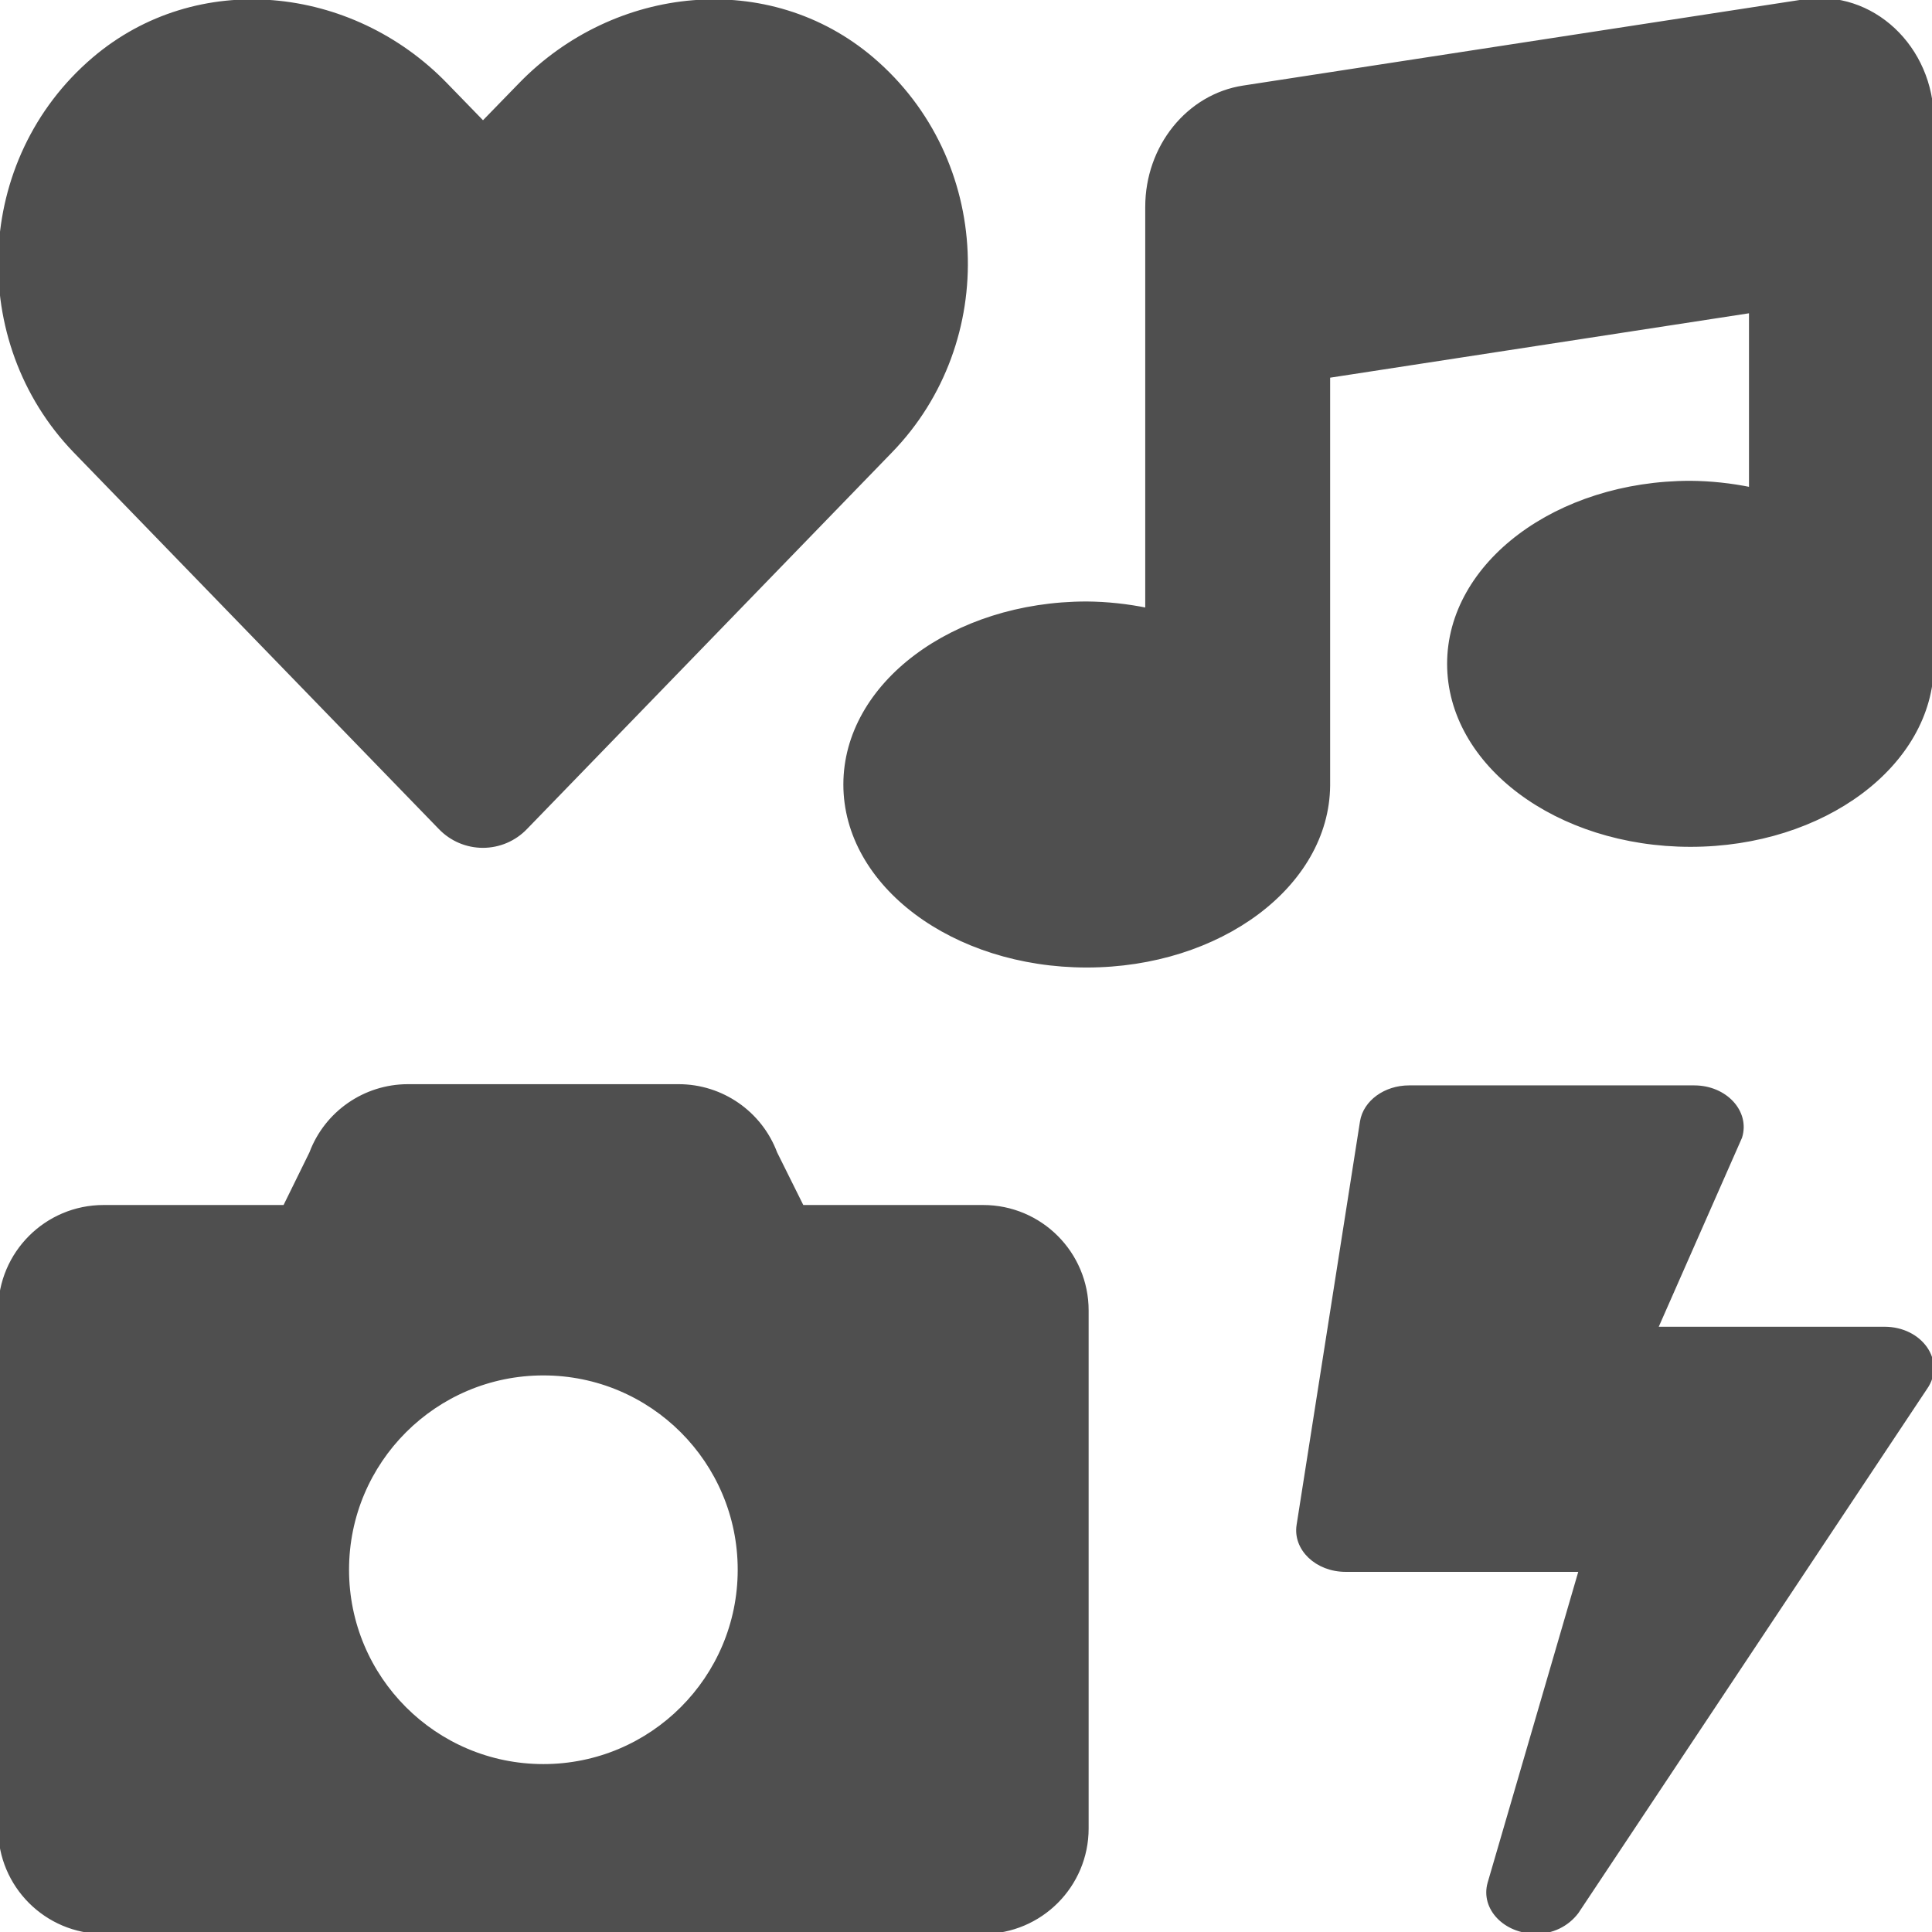
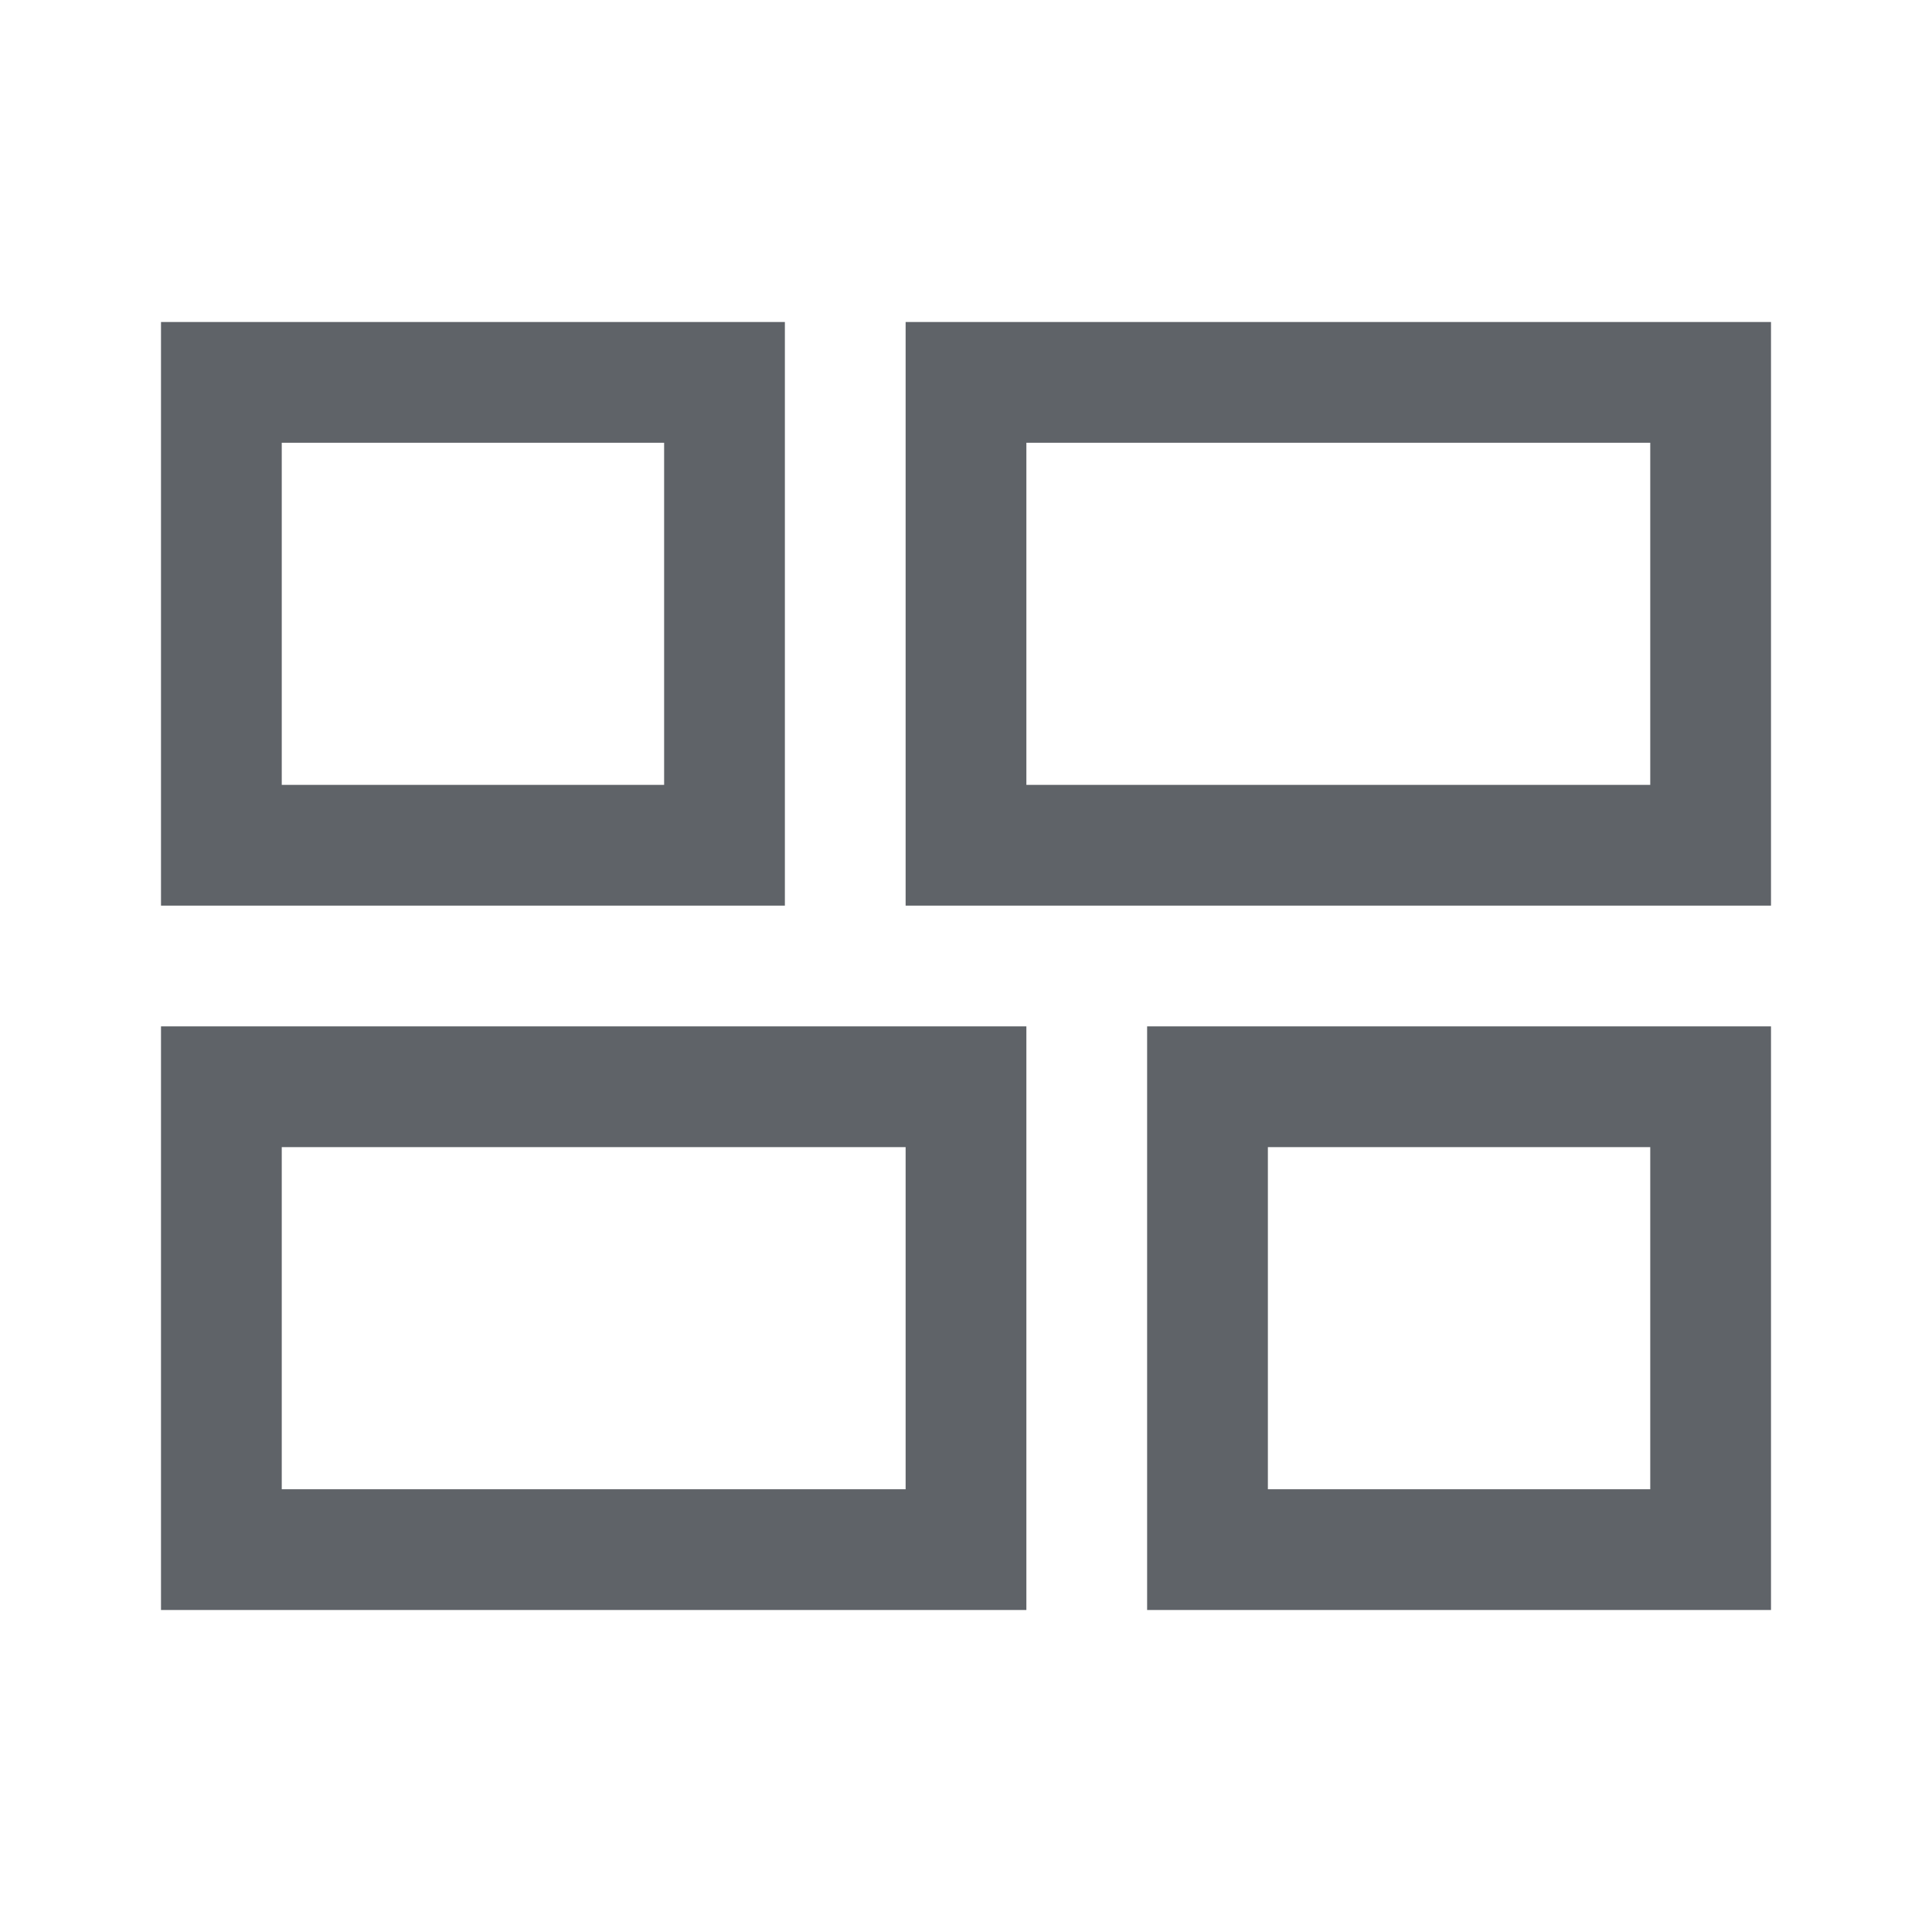
- <svg xmlns="http://www.w3.org/2000/svg" fill="#4f4f4f" width="64px" height="64px" viewBox="0 0 512 512" stroke="#4f4f4f">
-   <g id="SVGRepo_bgCarrier" stroke-width="0" />
-   <g id="SVGRepo_tracerCarrier" stroke-linecap="round" stroke-linejoin="round" />
-   <g id="SVGRepo_iconCarrier">
-     <path d="M116.65 219.35a15.68 15.68 0 0 0 22.65 0l96.75-99.83c28.15-29 26.5-77.1-4.91-103.88C203.75-7.7 163-3.5 137.86 22.44L128 32.58l-9.85-10.14C93.05-3.5 52.25-7.7 24.86 15.64c-31.41 26.78-33 74.85-5 103.88zm143.92 100.49h-48l-7.08-14.24a27.39 27.39 0 0 0-25.66-17.78h-71.71a27.39 27.39 0 0 0-25.66 17.78l-7 14.24h-48A27.45 27.45 0 0 0 0 347.3v137.25A27.44 27.44 0 0 0 27.43 512h233.14A27.45 27.45 0 0 0 288 484.55V347.3a27.45 27.45 0 0 0-27.43-27.46zM144 468a52 52 0 1 1 52-52 52 52 0 0 1-52 52zm355.4-115.9h-60.58l22.36-50.75c2.1-6.65-3.93-13.21-12.18-13.21h-75.59c-6.3 0-11.66 3.9-12.5 9.1l-16.8 106.93c-1 6.3 4.88 11.89 12.5 11.89h62.31l-24.2 83c-1.89 6.65 4.2 12.9 12.23 12.9a13.26 13.26 0 0 0 10.92-5.25l92.4-138.91c4.88-6.91-1.16-15.7-10.87-15.7zM478.08.33L329.51 23.17C314.87 25.42 304 38.92 304 54.83V161.6a83.25 83.25 0 0 0-16-1.7c-35.35 0-64 21.48-64 48s28.65 48 64 48c35.2 0 63.73-21.32 64-47.66V99.66l112-17.22v47.18a83.25 83.25 0 0 0-16-1.7c-35.35 0-64 21.48-64 48s28.65 48 64 48c35.2 0 63.73-21.32 64-47.66V32c0-19.48-16-34.42-33.92-31.67z" />
-   </g>
+ <svg xmlns="http://www.w3.org/2000/svg" height="48px" viewBox="0 -960 960 960" width="48px" fill="#5f6368">
+   <path d="M570-160v-290h310v290H570ZM450-510v-290h430v290H450ZM80-160v-290h430v290H80Zm0-350v-290h310v290H80Zm430-60h310v-170H510v170ZM140-220h310v-170H140v170Zm490 0h190v-170H630v170ZM140-570h190v-170H140v170Zm370 0Zm-60 180Zm180 0ZM330-570Z" />
</svg>
